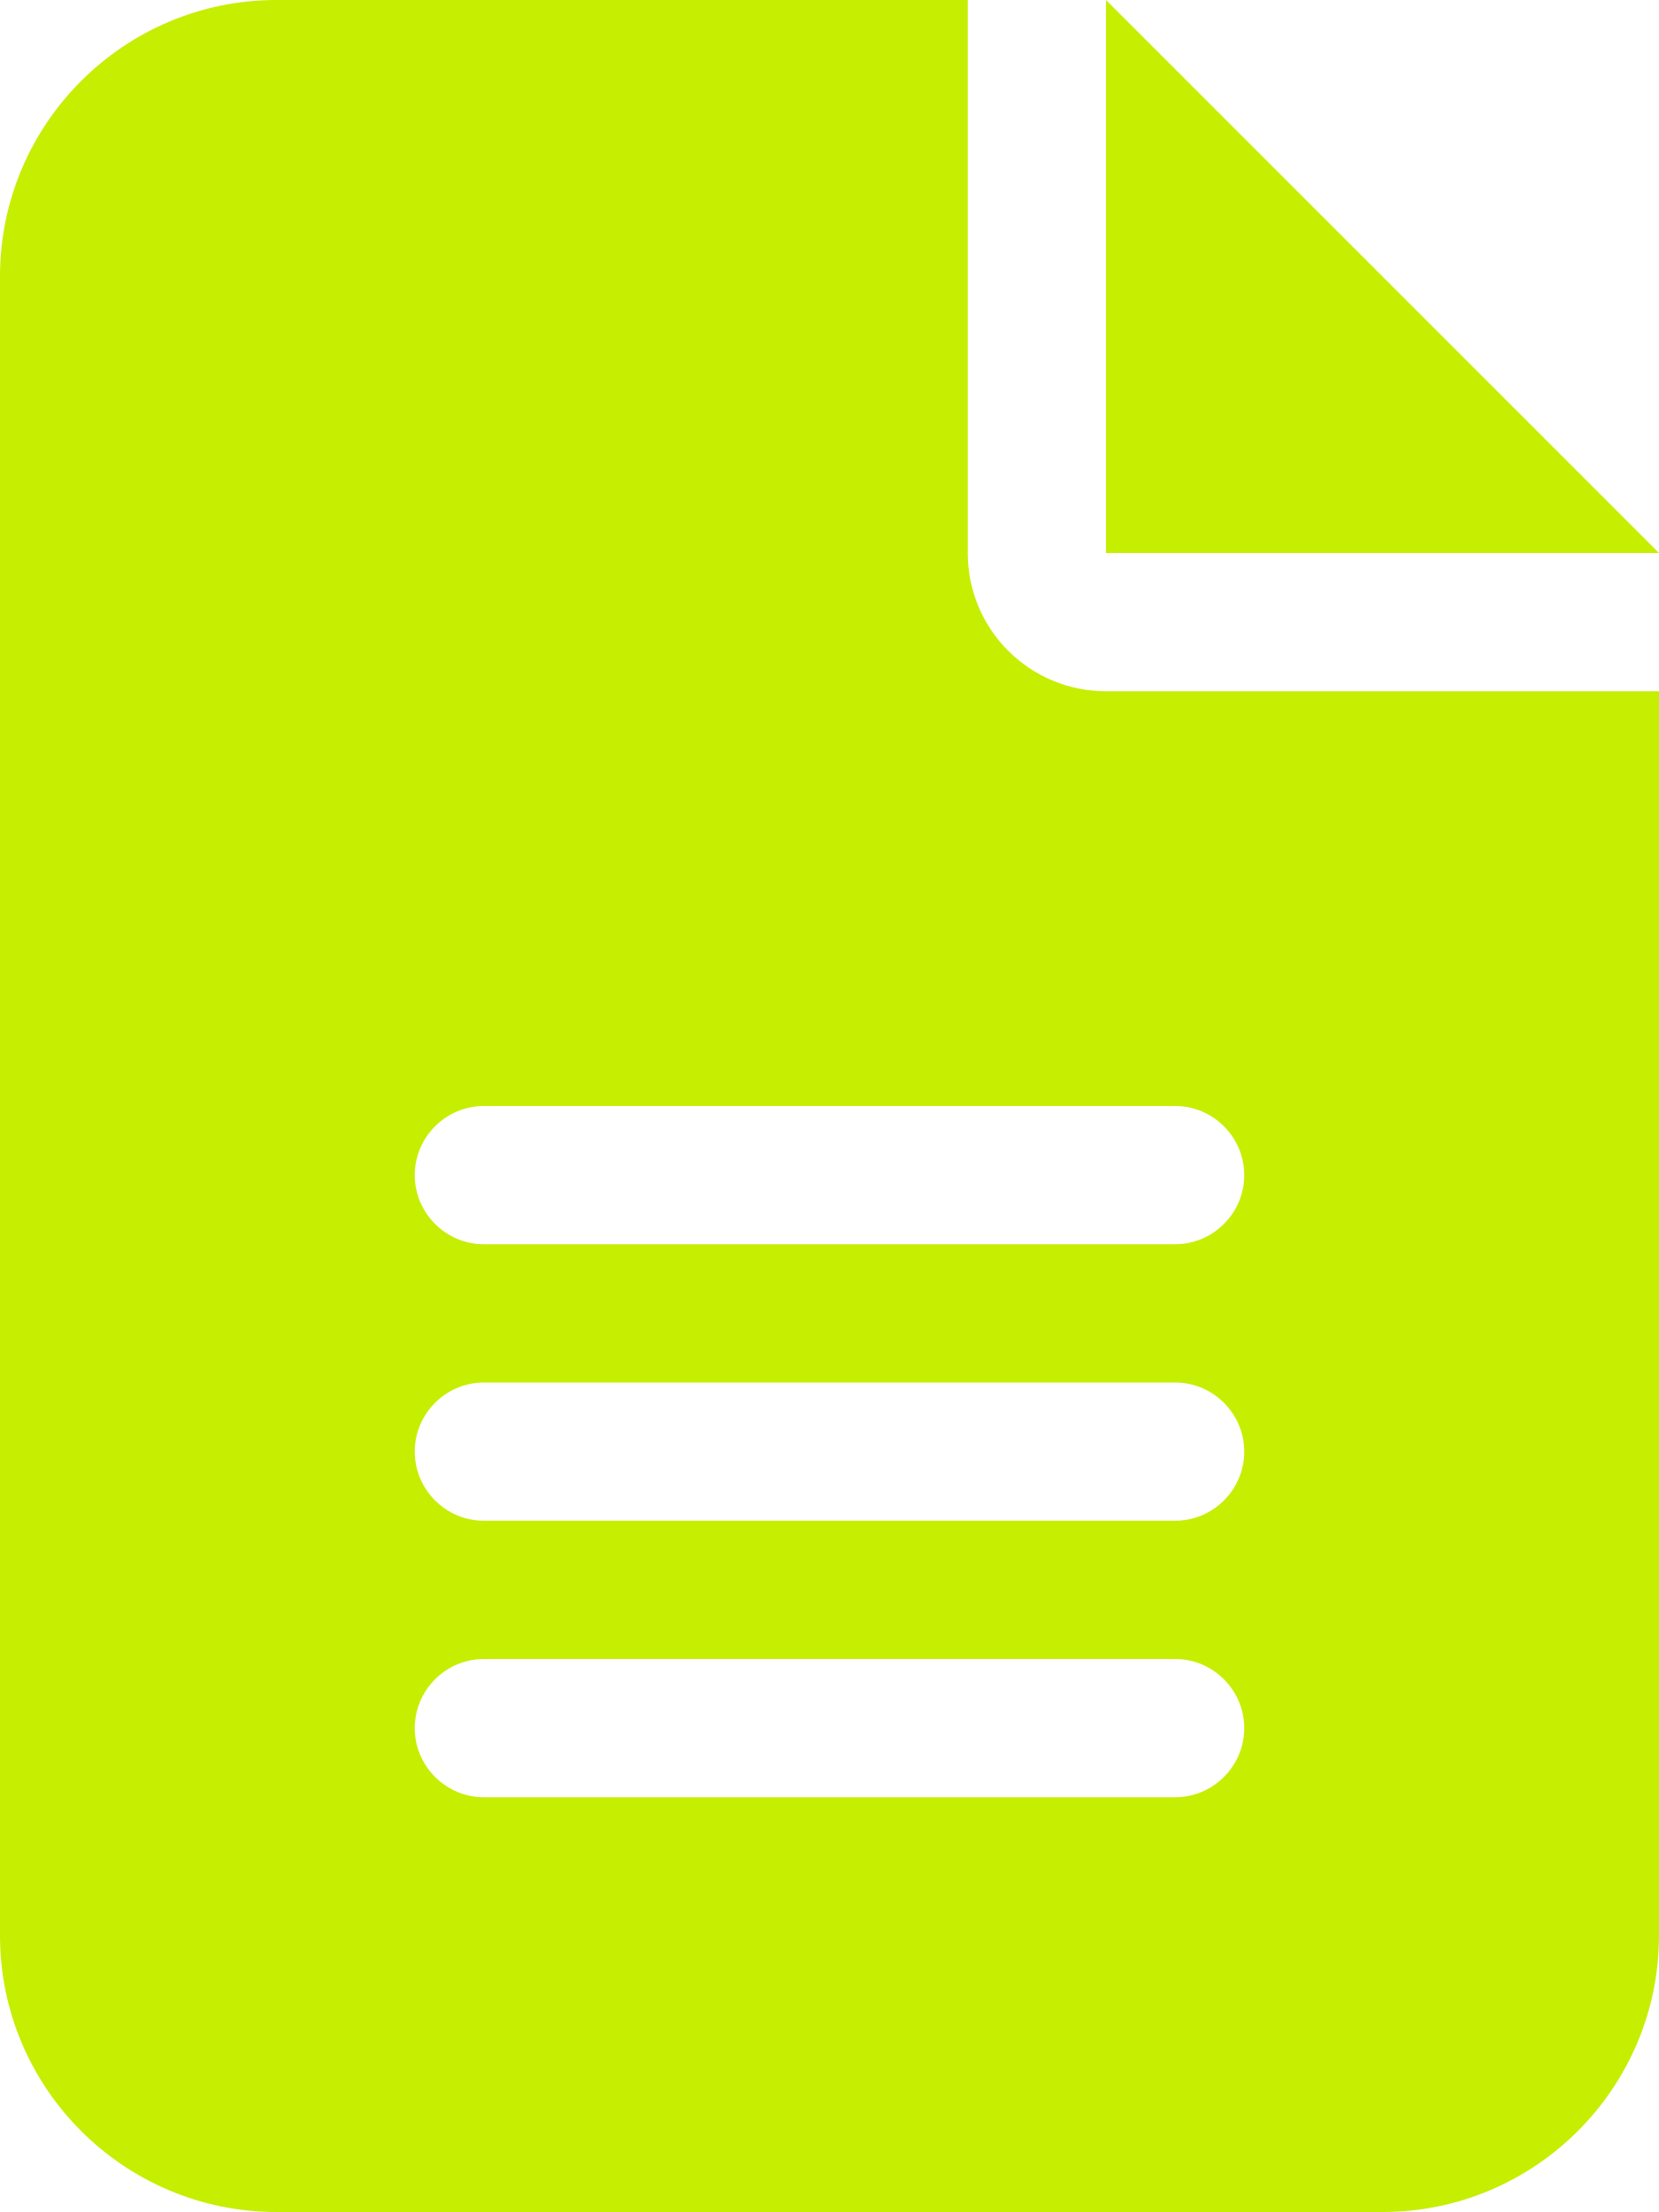
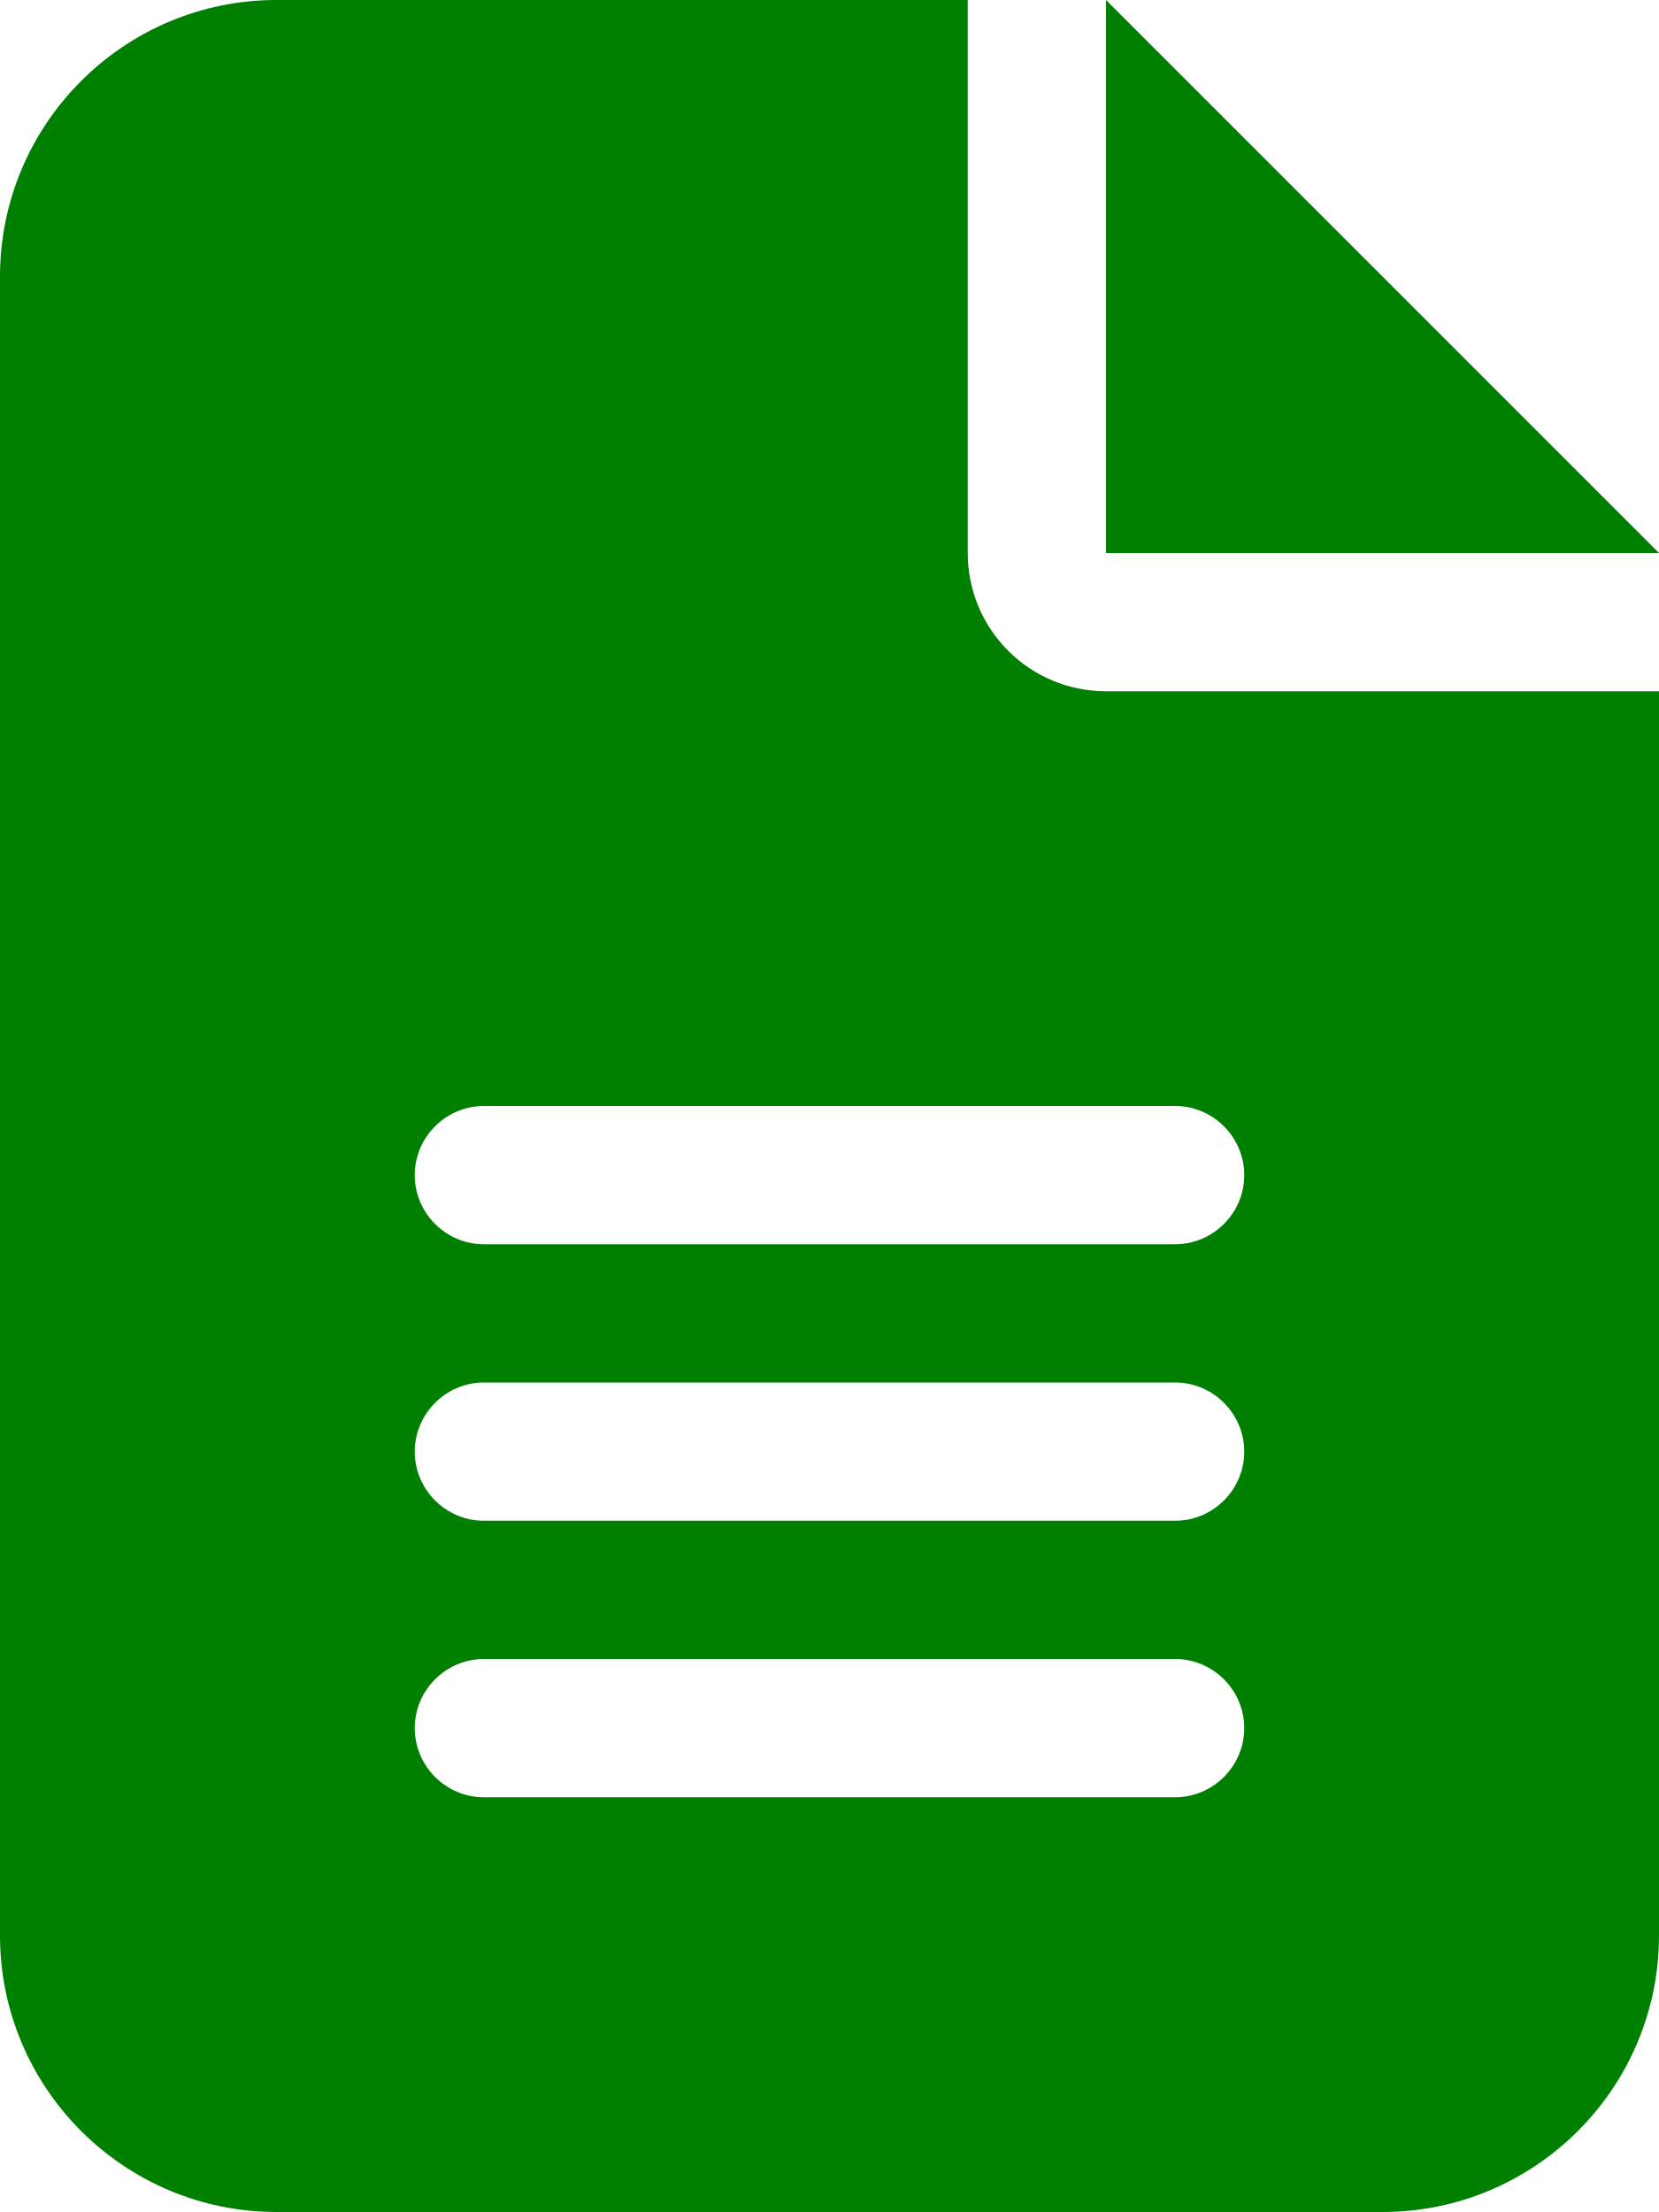
<svg xmlns="http://www.w3.org/2000/svg" viewBox="0 0 384 512">
-   <path d="M64 0C28.7 0 0 28.7 0 64V448c0 35.3 28.7 64 64 64H320c35.3 0 64-28.7 64-64V160H256c-17.7 0-32-14.3-32-32V0H64zM256 0V128H384L256 0zM112 256H272c8.8 0 16 7.2 16 16s-7.2 16-16 16H112c-8.8 0-16-7.2-16-16s7.2-16 16-16zm0 64H272c8.8 0 16 7.2 16 16s-7.2 16-16 16H112c-8.8 0-16-7.2-16-16s7.2-16 16-16zm0 64H272c8.8 0 16 7.2 16 16s-7.2 16-16 16H112c-8.8 0-16-7.2-16-16s7.2-16 16-16z" fill="#c6ee00" />
+   <path d="M64 0C28.7 0 0 28.7 0 64V448c0 35.3 28.7 64 64 64H320c35.3 0 64-28.7 64-64V160H256c-17.7 0-32-14.3-32-32V0H64zM256 0V128H384L256 0zM112 256H272c8.8 0 16 7.2 16 16s-7.2 16-16 16H112c-8.8 0-16-7.2-16-16s7.2-16 16-16zm0 64H272c8.8 0 16 7.2 16 16s-7.2 16-16 16H112c-8.8 0-16-7.2-16-16s7.2-16 16-16zm0 64H272c8.8 0 16 7.2 16 16s-7.2 16-16 16H112c-8.8 0-16-7.2-16-16s7.2-16 16-16z" fill="#008000" />
</svg>
